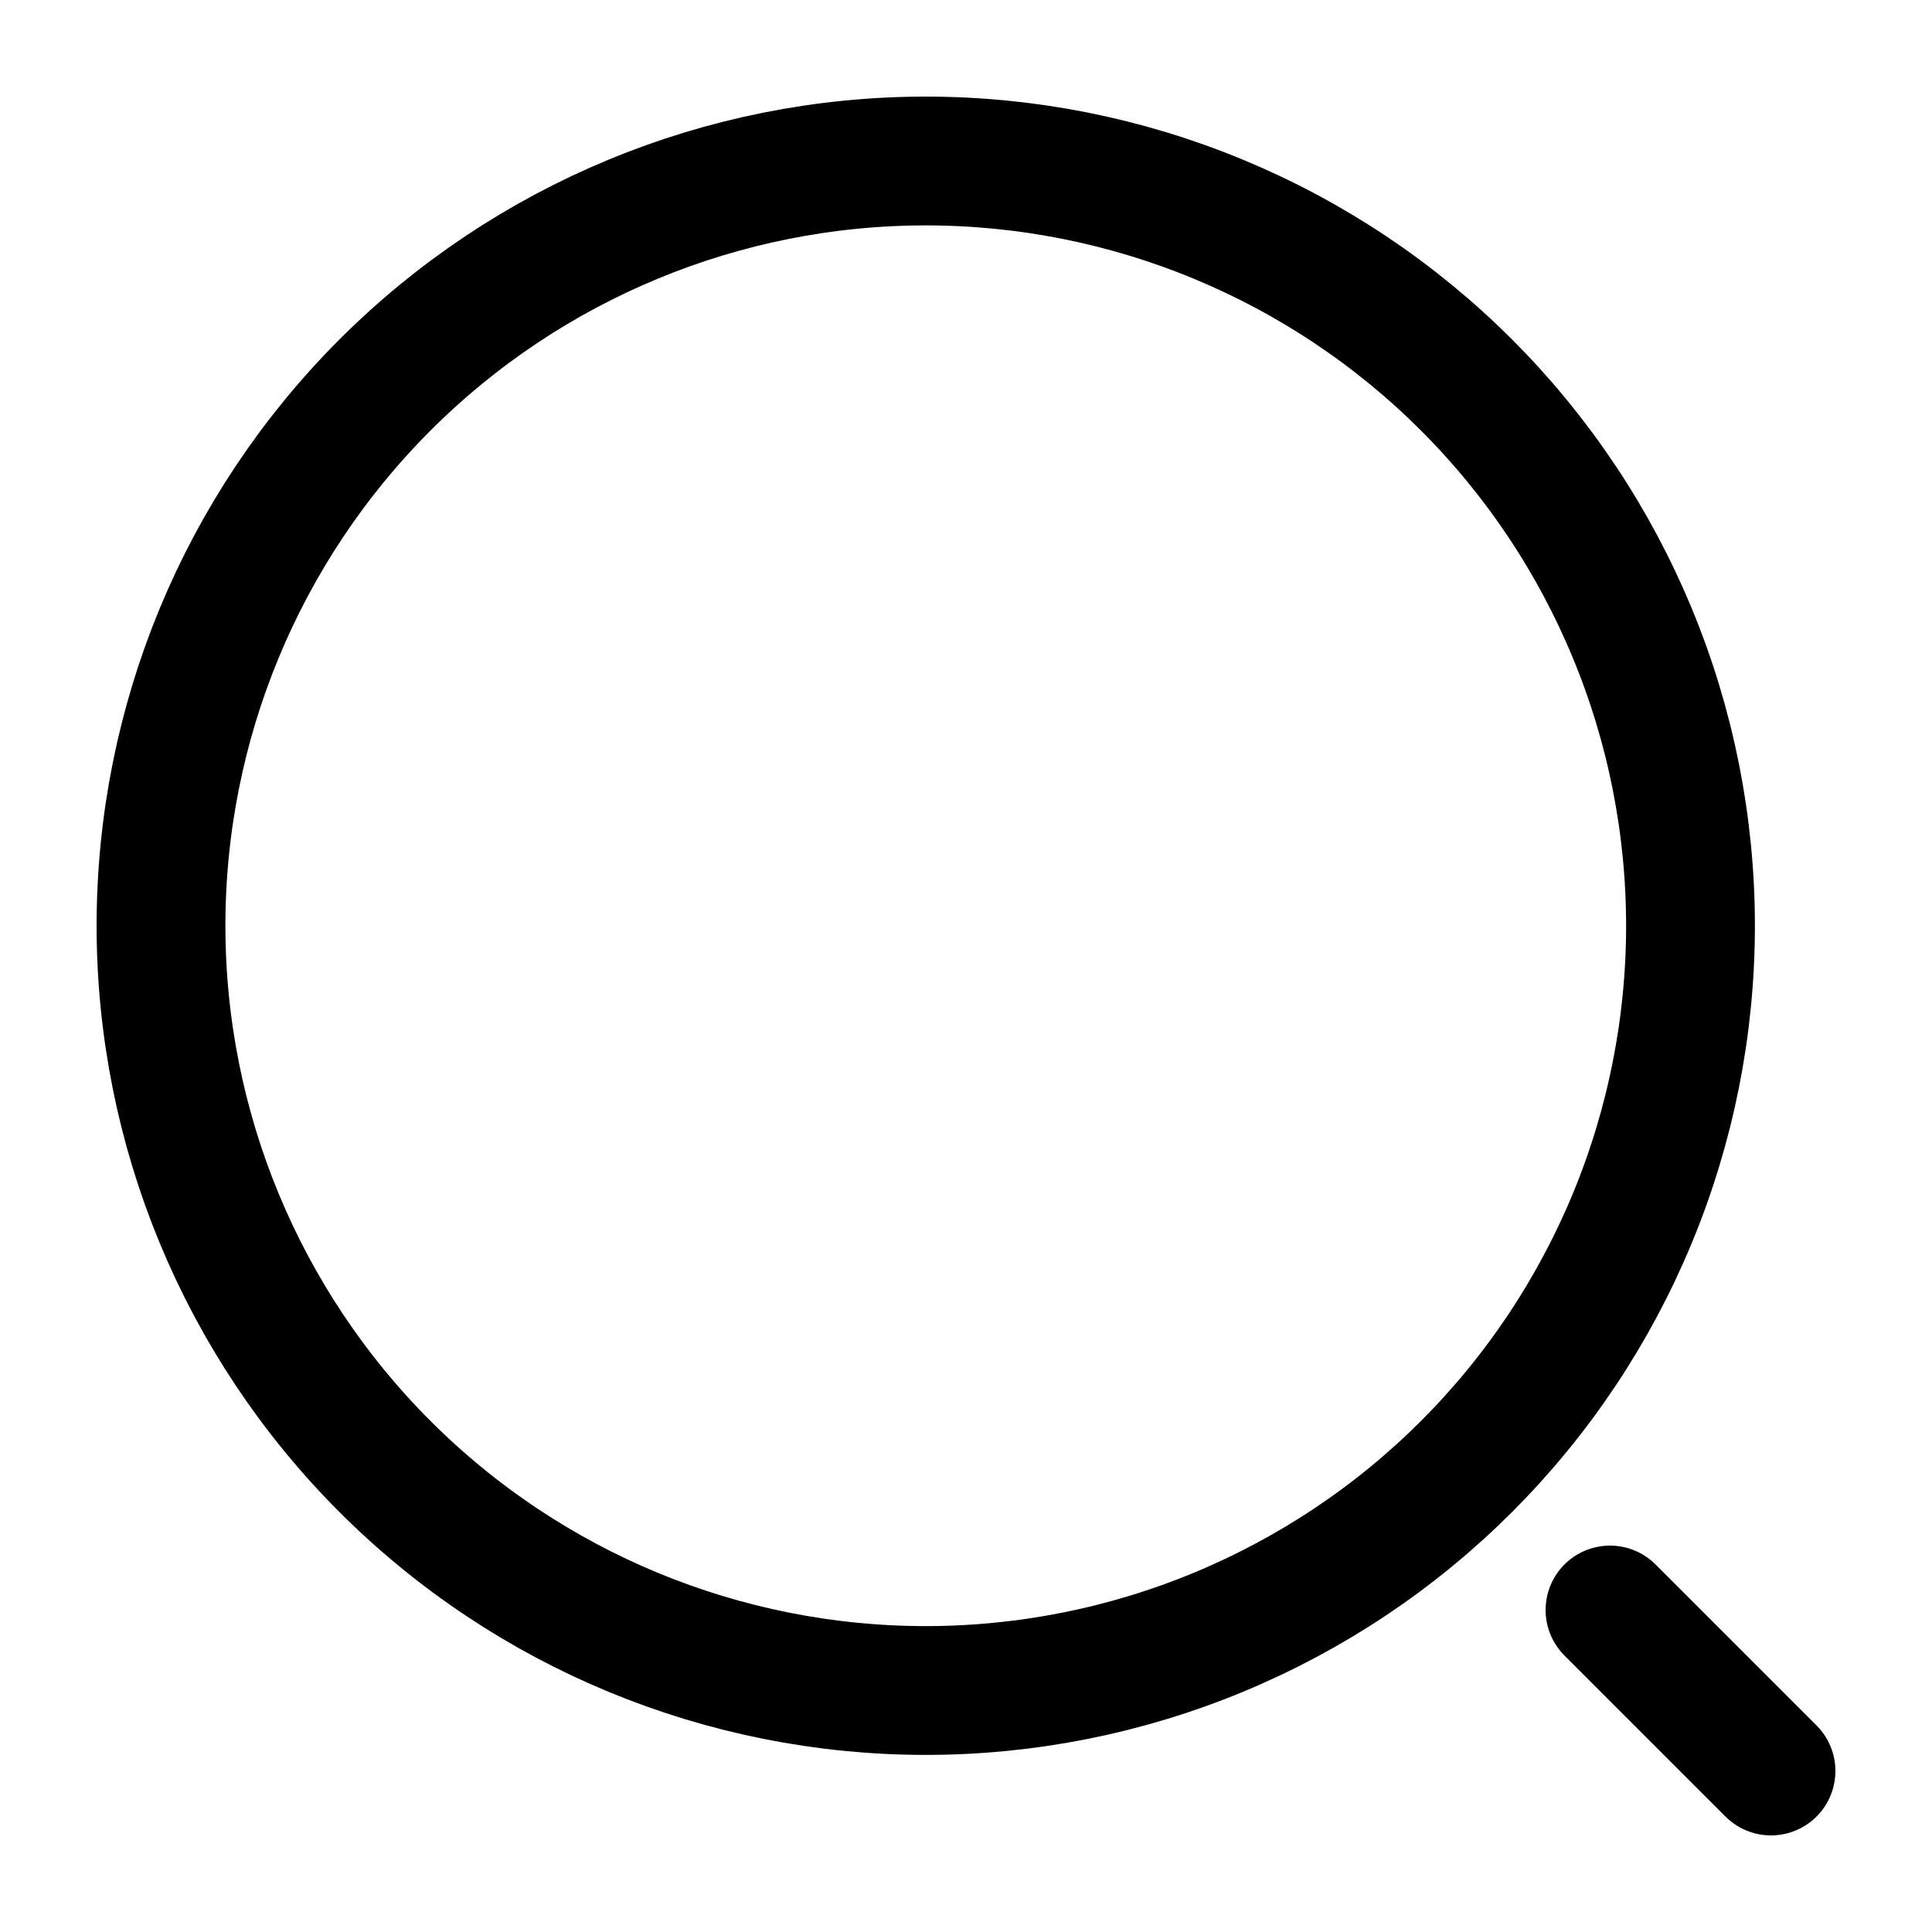
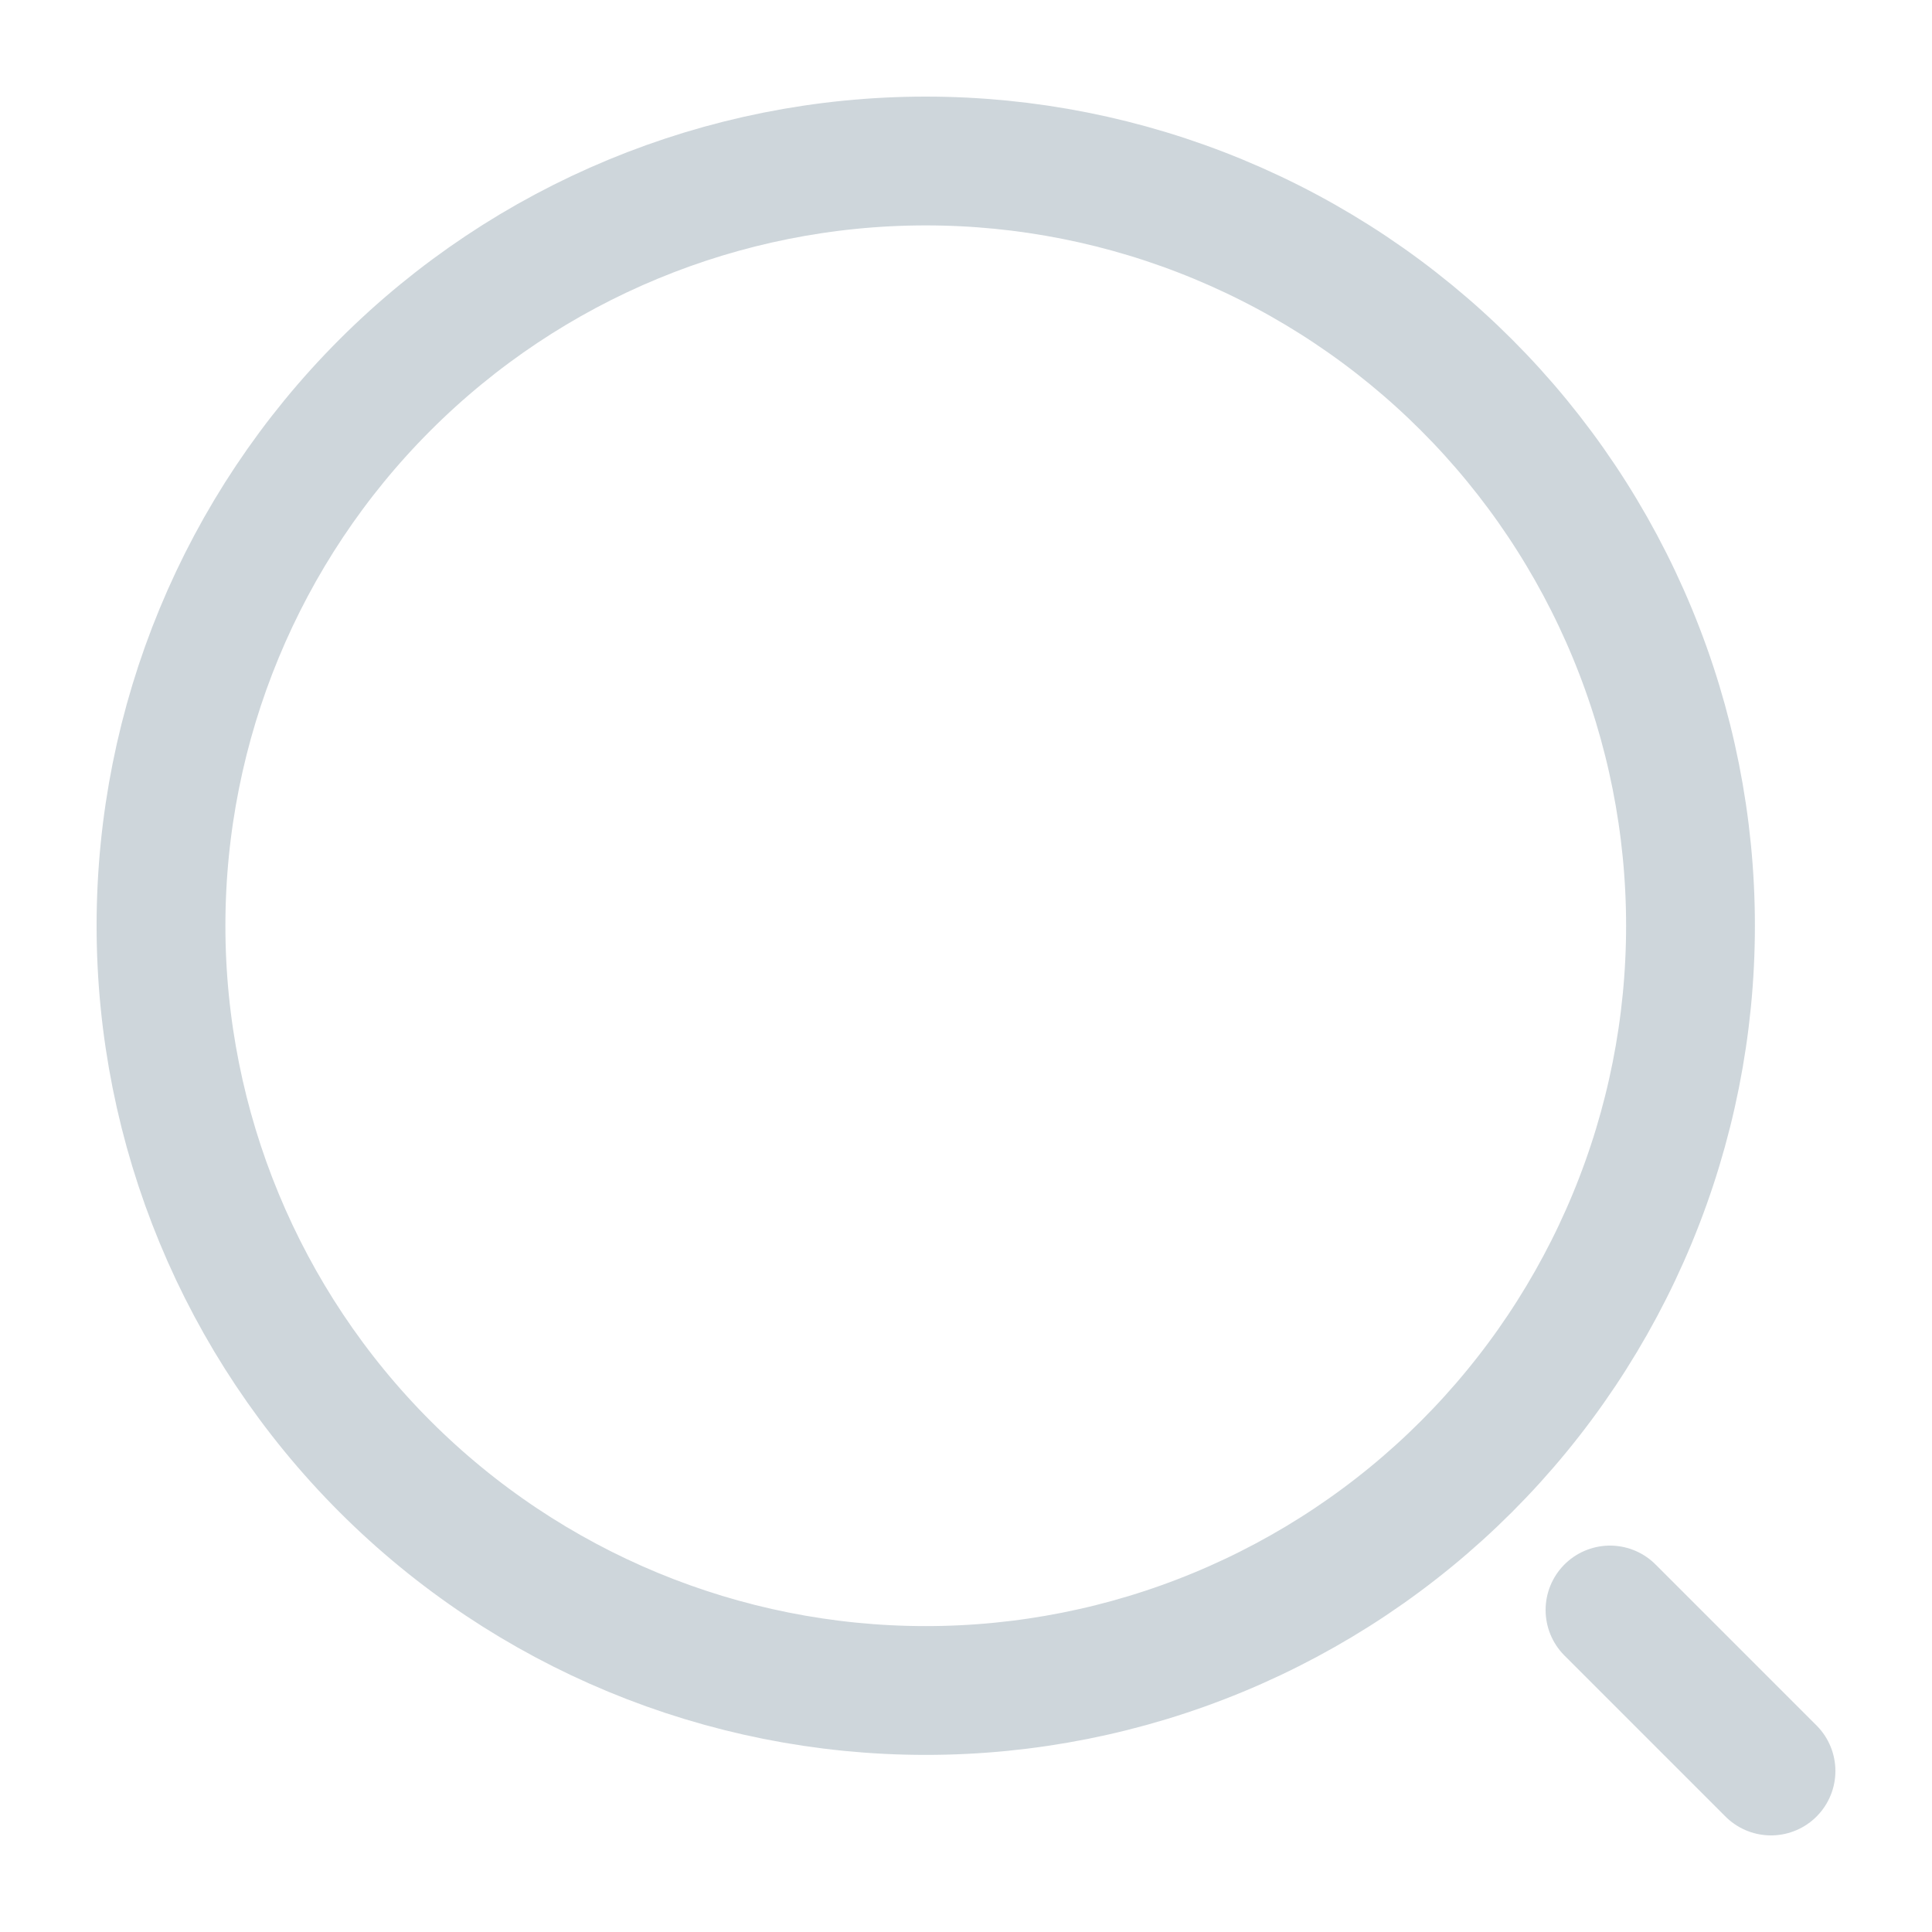
<svg xmlns="http://www.w3.org/2000/svg" width="30" height="30" viewBox="0 0 30 30" fill="none">
-   <path d="M27.5 27.5L25 25M14.375 26.25C15.934 26.25 17.479 25.943 18.919 25.346C20.36 24.749 21.669 23.875 22.772 22.772C23.875 21.669 24.749 20.36 25.346 18.919C25.943 17.479 26.25 15.934 26.25 14.375C26.25 12.816 25.943 11.271 25.346 9.831C24.749 8.39 23.875 7.081 22.772 5.978C21.669 4.875 20.36 4.001 18.919 3.404C17.479 2.807 15.934 2.5 14.375 2.5C11.226 2.5 8.205 3.751 5.978 5.978C3.751 8.205 2.5 11.226 2.5 14.375C2.5 17.524 3.751 20.545 5.978 22.772C8.205 24.999 11.226 26.25 14.375 26.25Z" stroke="black" stroke-width="2" stroke-linecap="round" stroke-linejoin="round" />
+   <path d="M27.5 27.5L25 25M14.375 26.25C15.934 26.25 17.479 25.943 18.919 25.346C20.36 24.749 21.669 23.875 22.772 22.772C23.875 21.669 24.749 20.36 25.346 18.919C25.943 17.479 26.25 15.934 26.25 14.375C26.25 12.816 25.943 11.271 25.346 9.831C24.749 8.39 23.875 7.081 22.772 5.978C21.669 4.875 20.36 4.001 18.919 3.404C17.479 2.807 15.934 2.5 14.375 2.5C11.226 2.5 8.205 3.751 5.978 5.978C3.751 8.205 2.5 11.226 2.5 14.375C2.5 17.524 3.751 20.545 5.978 22.772C8.205 24.999 11.226 26.25 14.375 26.25Z" stroke="#ced6db" stroke-width="2" stroke-linecap="round" stroke-linejoin="round" />
</svg>
